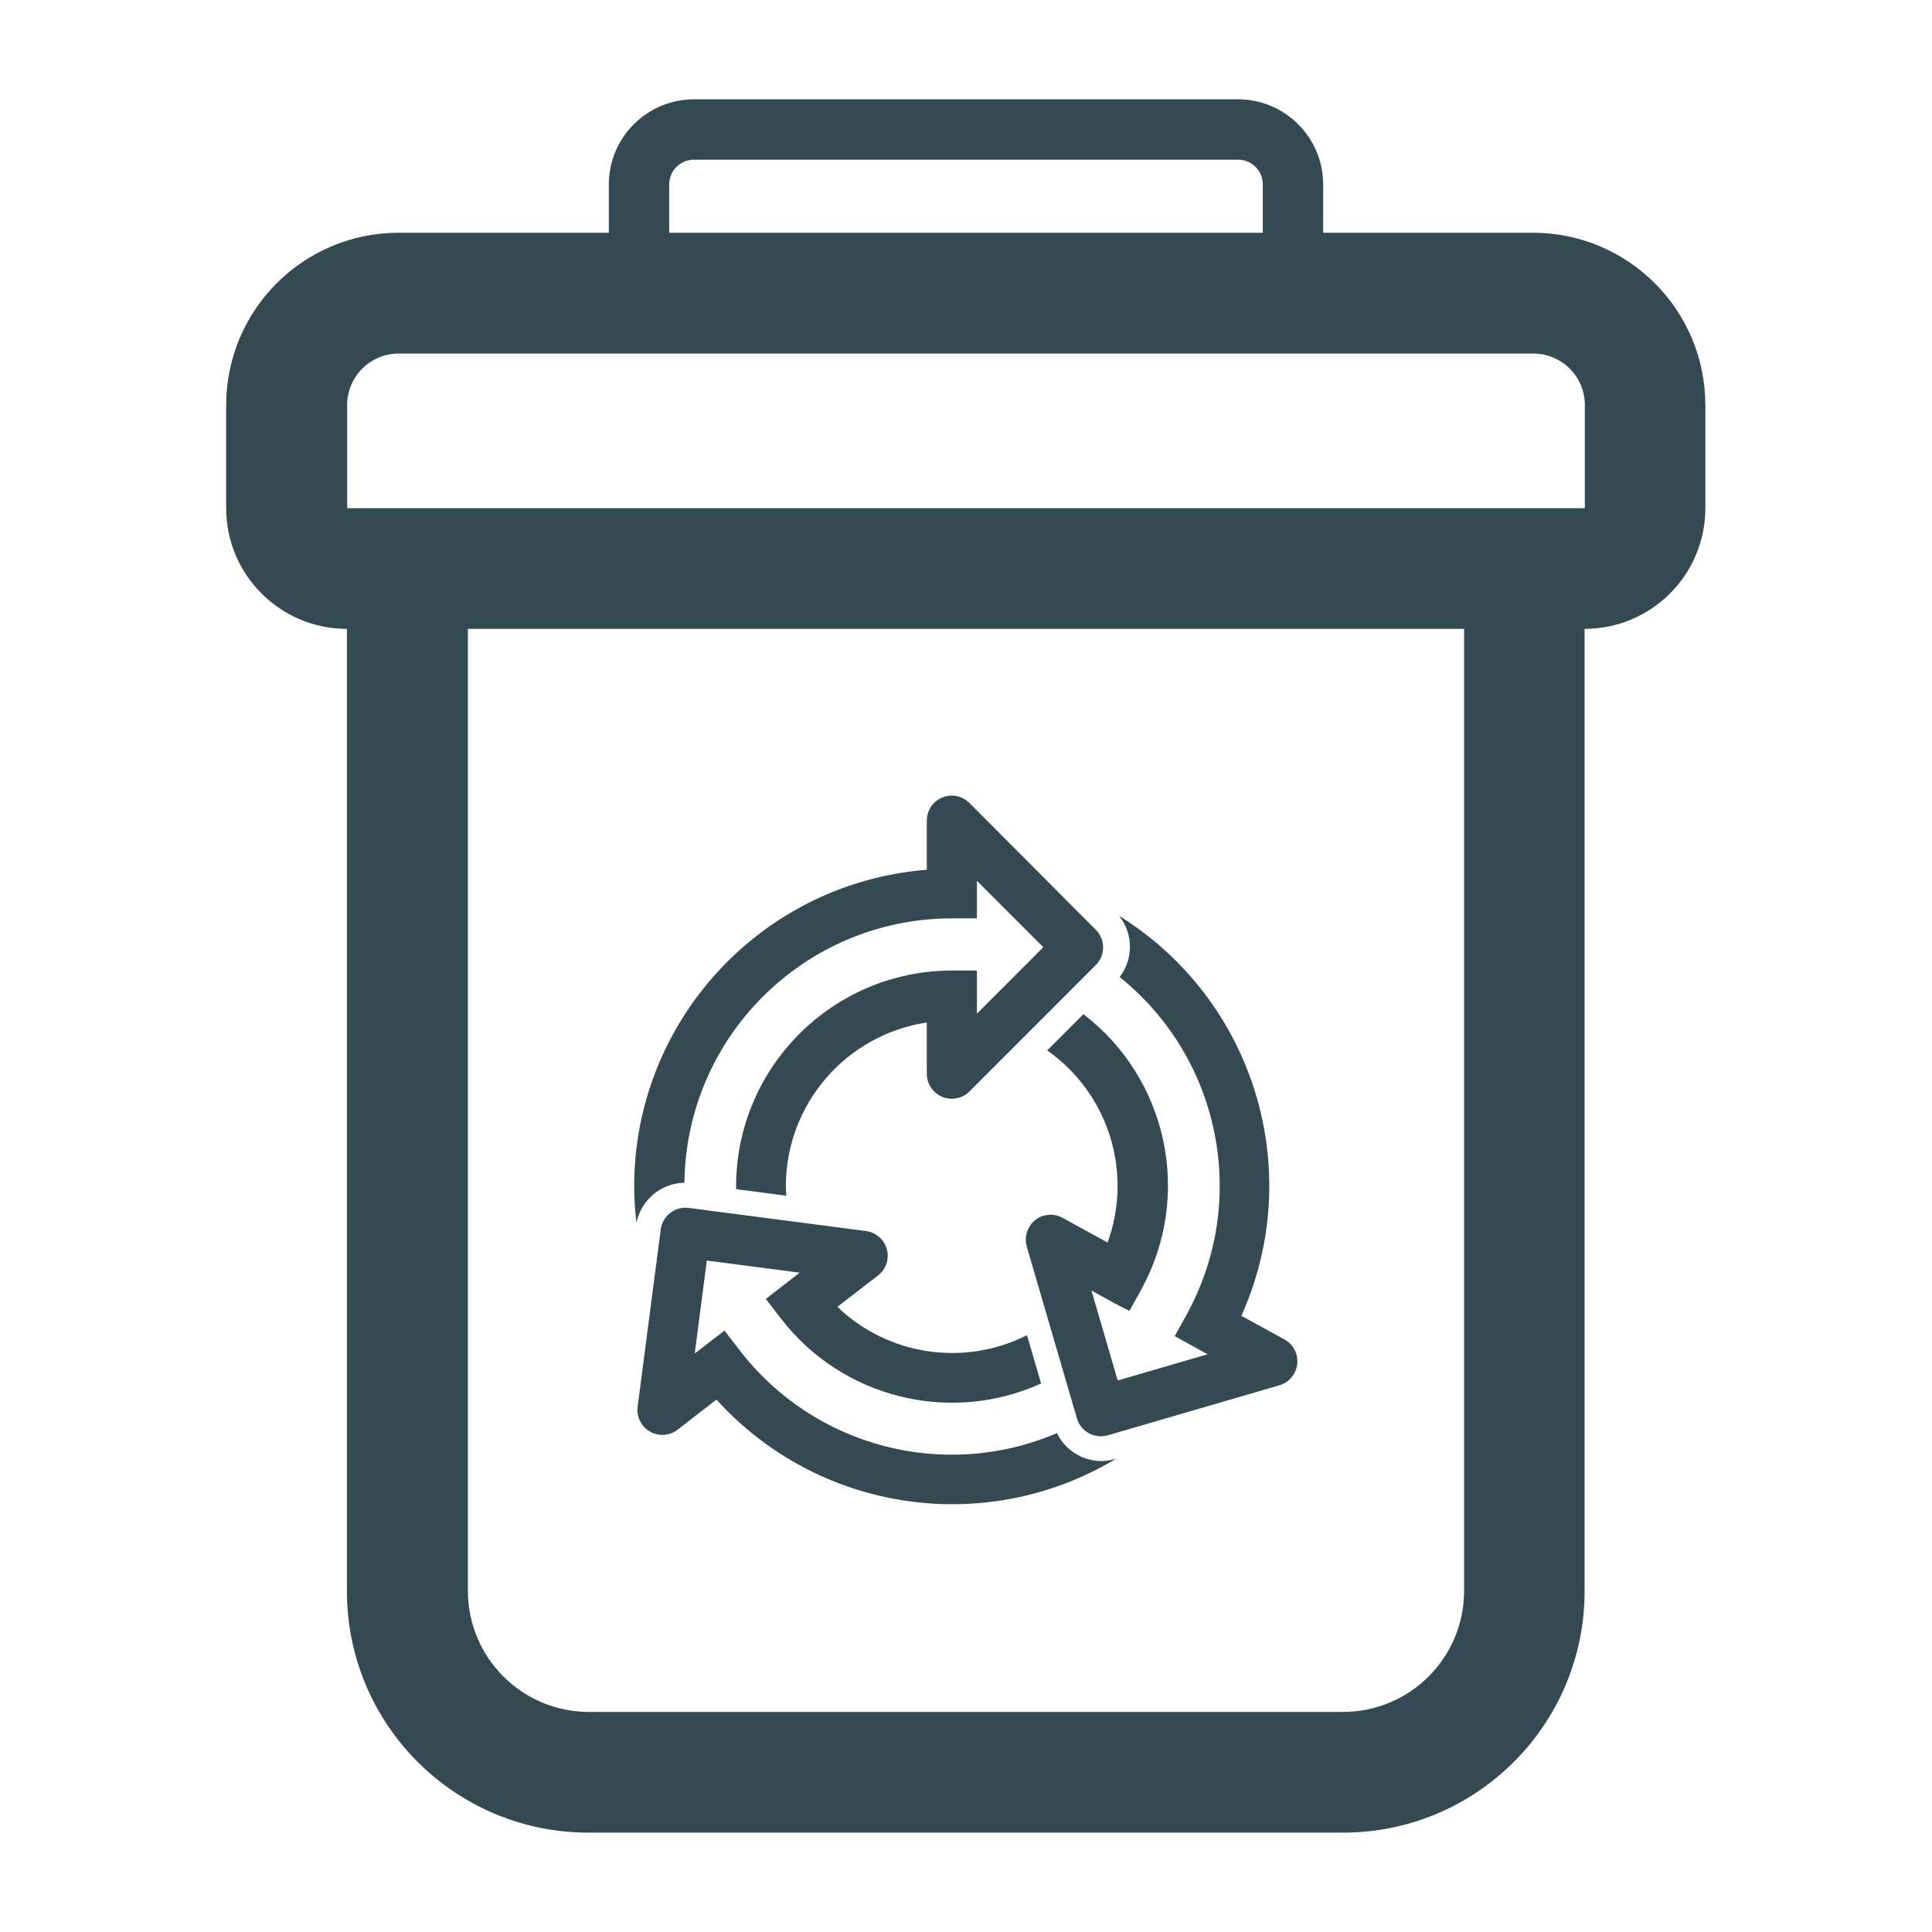
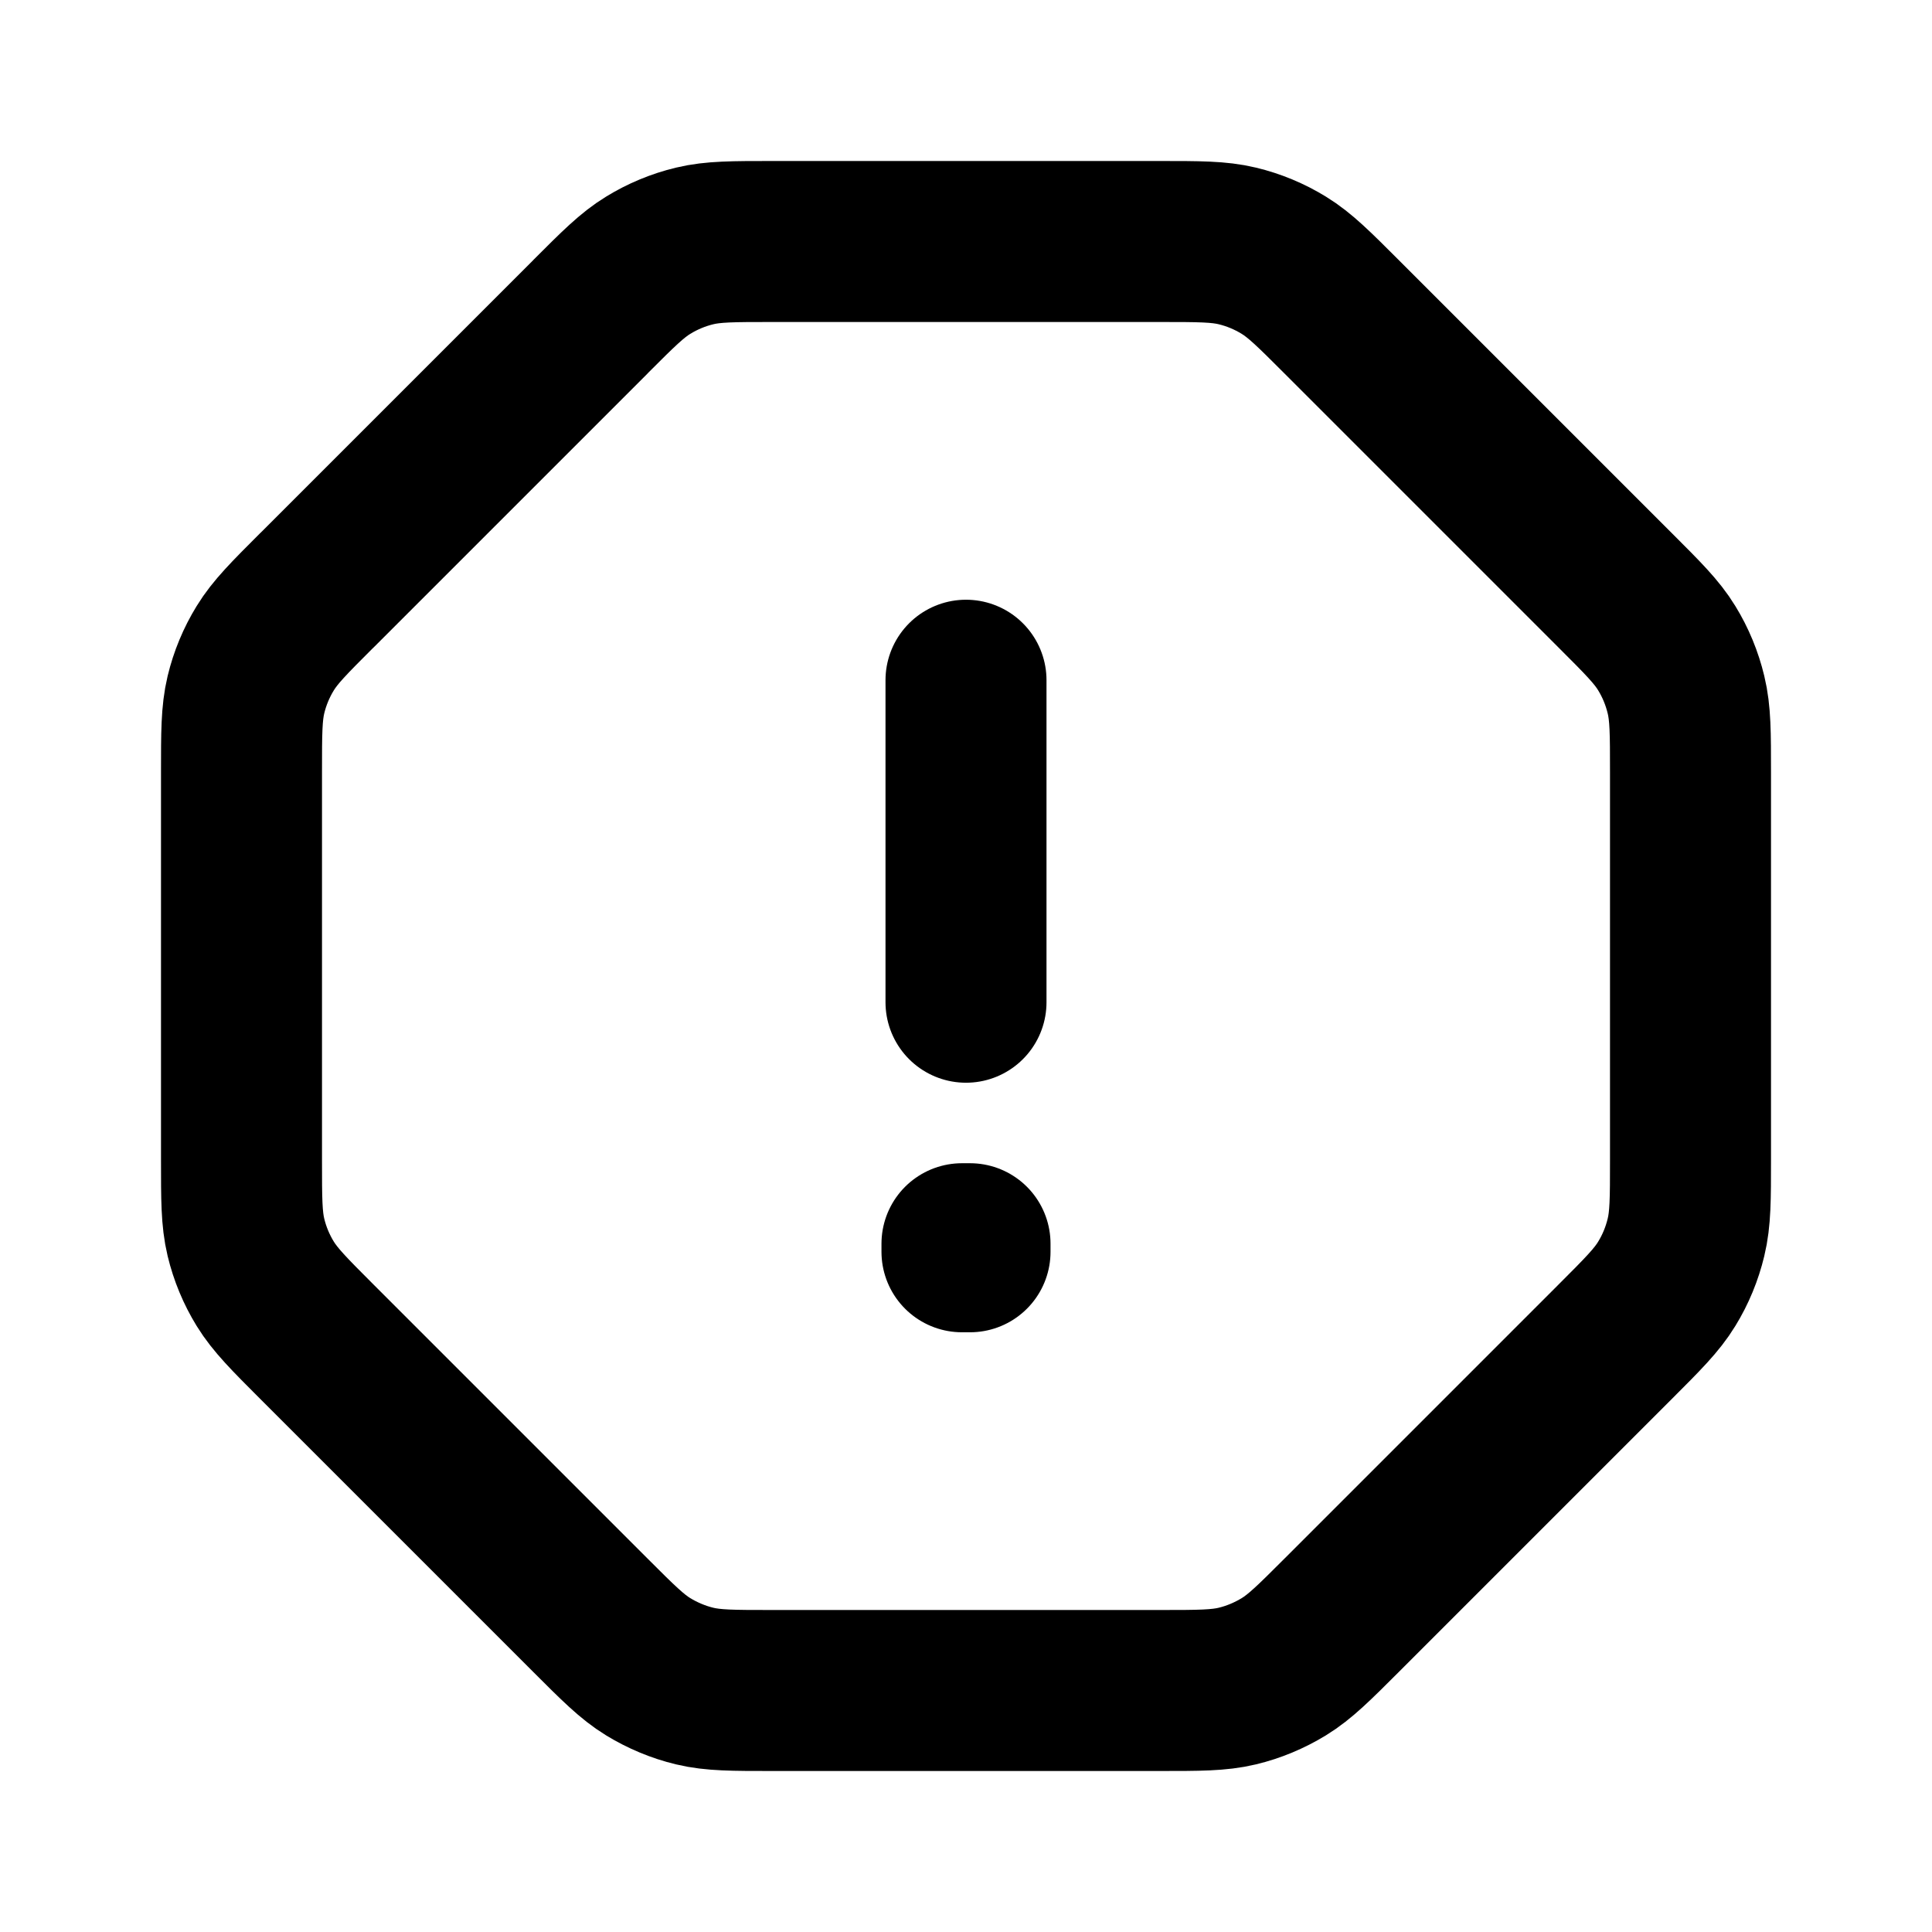
- <svg xmlns="http://www.w3.org/2000/svg" width="800px" height="800px" viewBox="0 0 32 32">
-   <defs>
-     <clipPath id="clip-trash2">
-       <rect width="32" height="32" />
-     </clipPath>
-   </defs>
-   <g id="trash2" clip-path="url(#clip-trash2)">
-     <g id="Group_1971" data-name="Group 1971" transform="translate(-312 -416)">
-       <g id="Group_1931" data-name="Group 1931">
-         <g id="Group_1930" data-name="Group 1930">
-           <g id="Group_1929" data-name="Group 1929">
-             <g id="Group_1928" data-name="Group 1928">
-               <g id="Group_1927" data-name="Group 1927">
-                 <g id="Group_1926" data-name="Group 1926">
-                   <g id="Group_1925" data-name="Group 1925">
-                     <g id="Group_1924" data-name="Group 1924">
-                       <g id="Group_1923" data-name="Group 1923">
-                         <g id="Group_1922" data-name="Group 1922">
-                           <g id="Group_1921" data-name="Group 1921">
-                             <g id="Group_1920" data-name="Group 1920">
-                               <g id="Group_1919" data-name="Group 1919">
-                                 <path id="Path_3760" data-name="Path 3760" d="M337.395,419.855h-3.479v-.8a1.412,1.412,0,0,0-1.41-1.41h-9.012a1.412,1.412,0,0,0-1.41,1.41v.8H318.6a2.857,2.857,0,0,0-2.854,2.854v1.707a2,2,0,0,0,2,2v15.938a4,4,0,0,0,4,4h12.5a4,4,0,0,0,4-4V426.416a2,2,0,0,0,2-2v-1.707A2.857,2.857,0,0,0,337.395,419.855Zm-14.311-.8a.41.41,0,0,1,.41-.41h9.012a.41.41,0,0,1,.41.41v.8h-9.832Zm13.166,23.3a2.006,2.006,0,0,1-2,2h-12.5a2.006,2.006,0,0,1-2-2V426.416h16.5Zm2-18.791v.853h-20.5v-1.707a.853.853,0,0,1,.854-.854h18.791a.853.853,0,0,1,.855.854Z" fill="#344952" />
-                               </g>
-                             </g>
-                           </g>
-                         </g>
-                       </g>
-                     </g>
-                   </g>
-                 </g>
-               </g>
-             </g>
-           </g>
-         </g>
-       </g>
-       <g id="Group_1944" data-name="Group 1944">
-         <g id="Group_1943" data-name="Group 1943">
-           <g id="Group_1942" data-name="Group 1942">
-             <g id="Group_1941" data-name="Group 1941">
-               <g id="Group_1940" data-name="Group 1940">
-                 <g id="Group_1939" data-name="Group 1939">
-                   <g id="Group_1938" data-name="Group 1938">
-                     <g id="Group_1937" data-name="Group 1937">
-                       <g id="Group_1936" data-name="Group 1936">
-                         <g id="Group_1935" data-name="Group 1935">
-                           <g id="Group_1934" data-name="Group 1934">
-                             <g id="Group_1933" data-name="Group 1933">
-                               <g id="Group_1932" data-name="Group 1932">
-                                 <path id="Path_3761" data-name="Path 3761" d="M323.336,435.59a4.432,4.432,0,0,1,4.432-4.379h.413v-.622l1.1,1.1-1.1,1.1v-.714h-.413a3.58,3.58,0,0,0-3.576,3.575c0,.016,0,.031,0,.046l.831.109c0-.052-.007-.1-.007-.155a2.745,2.745,0,0,1,2.335-2.714v.85a.414.414,0,0,0,.706.292l2.093-2.094a.413.413,0,0,0,0-.584l-2.093-2.1a.413.413,0,0,0-.706.292v.814a5.263,5.263,0,0,0-4.847,5.239,5.1,5.1,0,0,0,.038.609A.825.825,0,0,1,323.336,435.59Z" fill="#344952" />
-                               </g>
-                             </g>
-                           </g>
-                         </g>
-                       </g>
-                     </g>
-                   </g>
-                 </g>
-               </g>
-             </g>
-           </g>
-         </g>
-       </g>
-       <g id="Group_1957" data-name="Group 1957">
-         <g id="Group_1956" data-name="Group 1956">
-           <g id="Group_1955" data-name="Group 1955">
-             <g id="Group_1954" data-name="Group 1954">
-               <g id="Group_1953" data-name="Group 1953">
-                 <g id="Group_1952" data-name="Group 1952">
-                   <g id="Group_1951" data-name="Group 1951">
-                     <g id="Group_1950" data-name="Group 1950">
-                       <g id="Group_1949" data-name="Group 1949">
-                         <g id="Group_1948" data-name="Group 1948">
-                           <g id="Group_1947" data-name="Group 1947">
-                             <g id="Group_1946" data-name="Group 1946">
-                               <g id="Group_1945" data-name="Group 1945">
-                                 <path id="Path_3762" data-name="Path 3762" d="M330.707,437.713l.2-.362a3.576,3.576,0,0,0-.962-4.553l-.6.6a2.742,2.742,0,0,1,1,3.182l-.746-.409a.413.413,0,0,0-.457.04.389.389,0,0,0-.1.123.41.41,0,0,0-.035.315l.83,2.842a.412.412,0,0,0,.512.282l2.843-.829a.413.413,0,0,0,.294-.352.408.408,0,0,0-.211-.406l-.714-.392a5.26,5.26,0,0,0-2.026-6.625.82.82,0,0,1,.01,1.014,4.433,4.433,0,0,1,1.112,5.586l-.2.362.545.3-1.489.434-.435-1.489.447.245Z" fill="#344952" />
-                               </g>
-                             </g>
-                           </g>
-                         </g>
-                       </g>
-                     </g>
-                   </g>
-                 </g>
-               </g>
-             </g>
-           </g>
-         </g>
-       </g>
-       <g id="Group_1970" data-name="Group 1970">
-         <g id="Group_1969" data-name="Group 1969">
-           <g id="Group_1968" data-name="Group 1968">
-             <g id="Group_1967" data-name="Group 1967">
-               <g id="Group_1966" data-name="Group 1966">
-                 <g id="Group_1965" data-name="Group 1965">
-                   <g id="Group_1964" data-name="Group 1964">
-                     <g id="Group_1963" data-name="Group 1963">
-                       <g id="Group_1962" data-name="Group 1962">
-                         <g id="Group_1961" data-name="Group 1961">
-                           <g id="Group_1960" data-name="Group 1960">
-                             <g id="Group_1959" data-name="Group 1959">
-                               <g id="Group_1958" data-name="Group 1958">
-                                 <path id="Path_3763" data-name="Path 3763" d="M330.235,440.2a.823.823,0,0,1-.729-.463,4.43,4.43,0,0,1-5.254-1.371l-.252-.327-.493.379.2-1.539,1.538.2-.4.311-.161.124.252.327a3.577,3.577,0,0,0,4.308,1.074l-.234-.8a2.748,2.748,0,0,1-3.141-.47l.673-.518a.413.413,0,0,0,.147-.435.426.426,0,0,0-.071-.145.413.413,0,0,0-.274-.157l-2.937-.383a.414.414,0,0,0-.463.356l-.383,2.937a.413.413,0,0,0,.661.381l.645-.5a5.264,5.264,0,0,0,6.627.975l-.025.008A.829.829,0,0,1,330.235,440.2Z" fill="#344952" />
-                               </g>
-                             </g>
-                           </g>
-                         </g>
-                       </g>
-                     </g>
-                   </g>
-                 </g>
-               </g>
-             </g>
-           </g>
-         </g>
-       </g>
-     </g>
+ <svg xmlns="http://www.w3.org/2000/svg" width="800px" height="800px" viewBox="0 0 24 24" fill="none">
+   <g id="Warning / Octagon_Warning">
+     <path id="Vector" d="M12 8.45V12.45M7.332 3.938L3.938 7.332L3.934 7.335C3.591 7.678 3.418 7.851 3.295 8.052C3.185 8.231 3.104 8.426 3.055 8.63C3 8.861 3 9.105 3 9.594V14.406C3 14.895 3 15.139 3.055 15.37C3.104 15.574 3.185 15.769 3.295 15.948C3.419 16.149 3.592 16.323 3.938 16.669L7.332 20.063C7.678 20.409 7.85 20.581 8.052 20.705C8.231 20.814 8.426 20.896 8.63 20.945C8.86 21 9.104 21 9.592 21H14.408C14.895 21 15.14 21 15.37 20.945C15.574 20.896 15.769 20.814 15.948 20.705C16.15 20.581 16.323 20.409 16.669 20.063L20.063 16.669C20.409 16.323 20.582 16.15 20.705 15.948C20.815 15.769 20.895 15.574 20.944 15.37C21 15.139 21 14.895 21 14.406V9.594C21 9.105 21 8.861 20.944 8.63C20.895 8.426 20.815 8.231 20.705 8.052C20.582 7.85 20.409 7.678 20.063 7.332L16.669 3.938C16.323 3.592 16.15 3.419 15.948 3.295C15.769 3.185 15.574 3.104 15.37 3.055C15.14 3 14.895 3 14.405 3H9.594C9.105 3 8.86 3 8.63 3.055C8.426 3.104 8.231 3.185 8.052 3.295C7.852 3.417 7.681 3.588 7.341 3.928L7.332 3.938ZM12.05 15.45V15.55L11.95 15.55V15.45H12.05Z" stroke="#000000" stroke-width="2" stroke-linecap="round" stroke-linejoin="round" />
  </g>
</svg>
